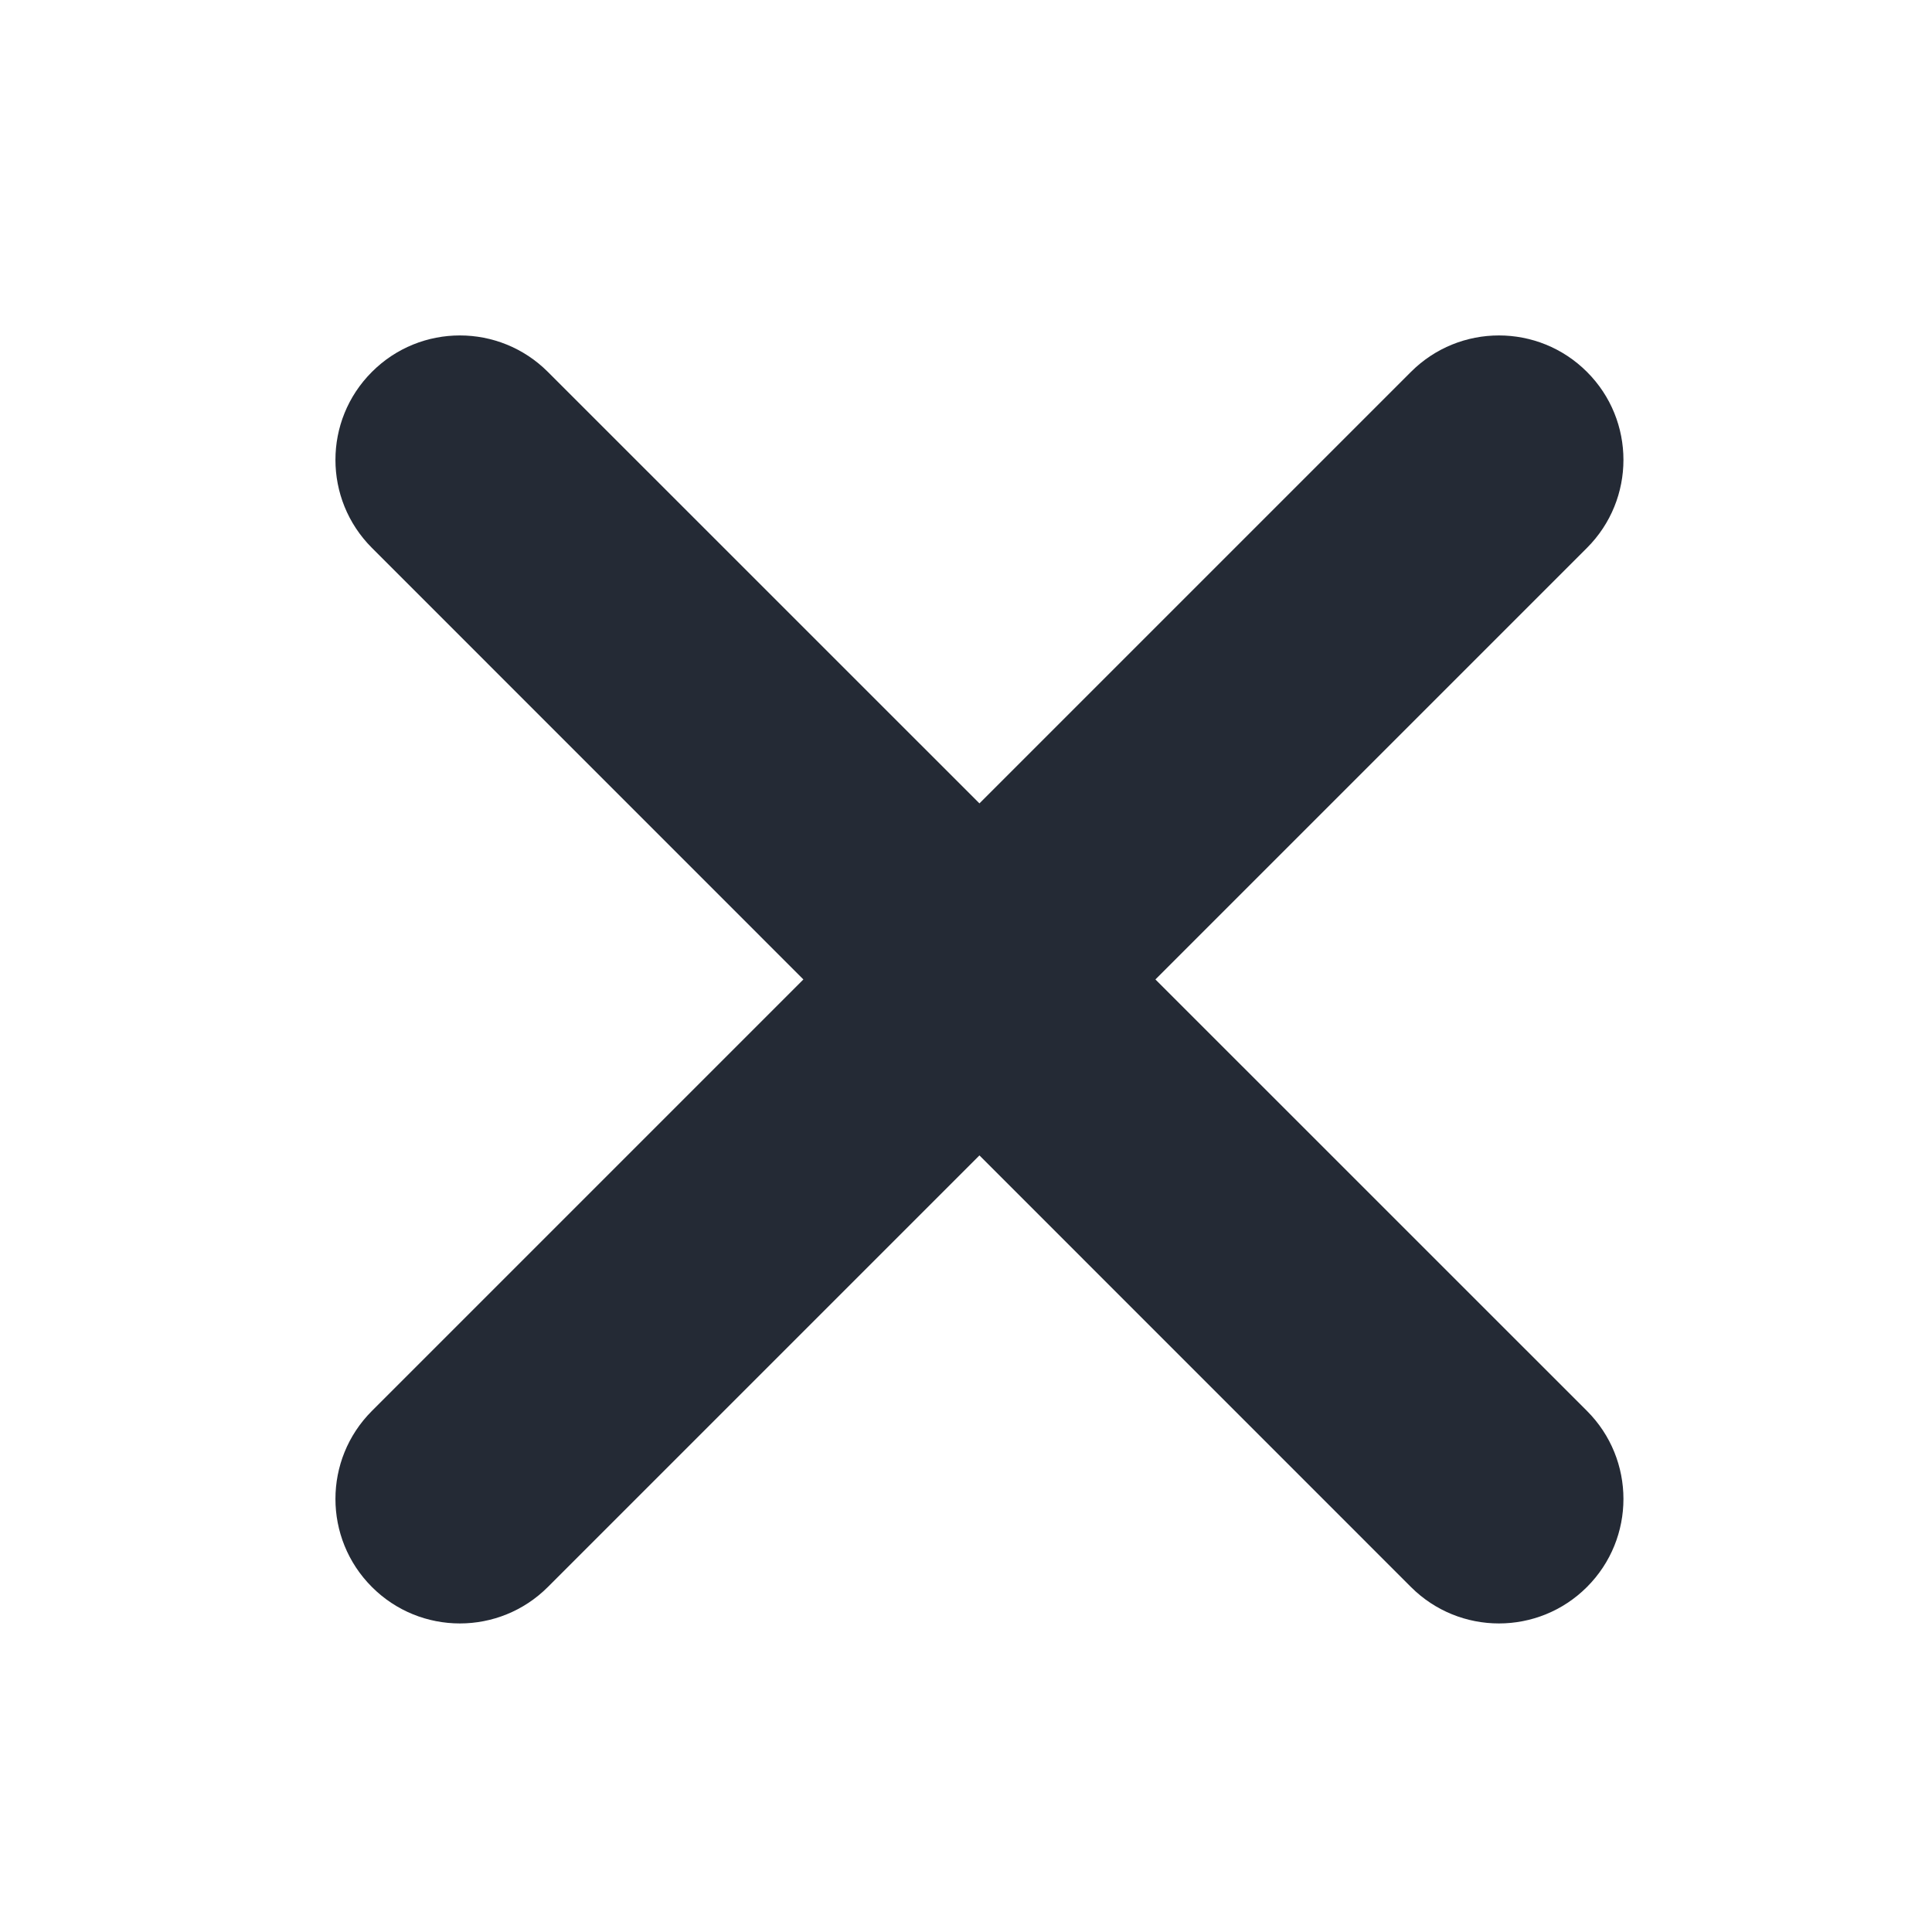
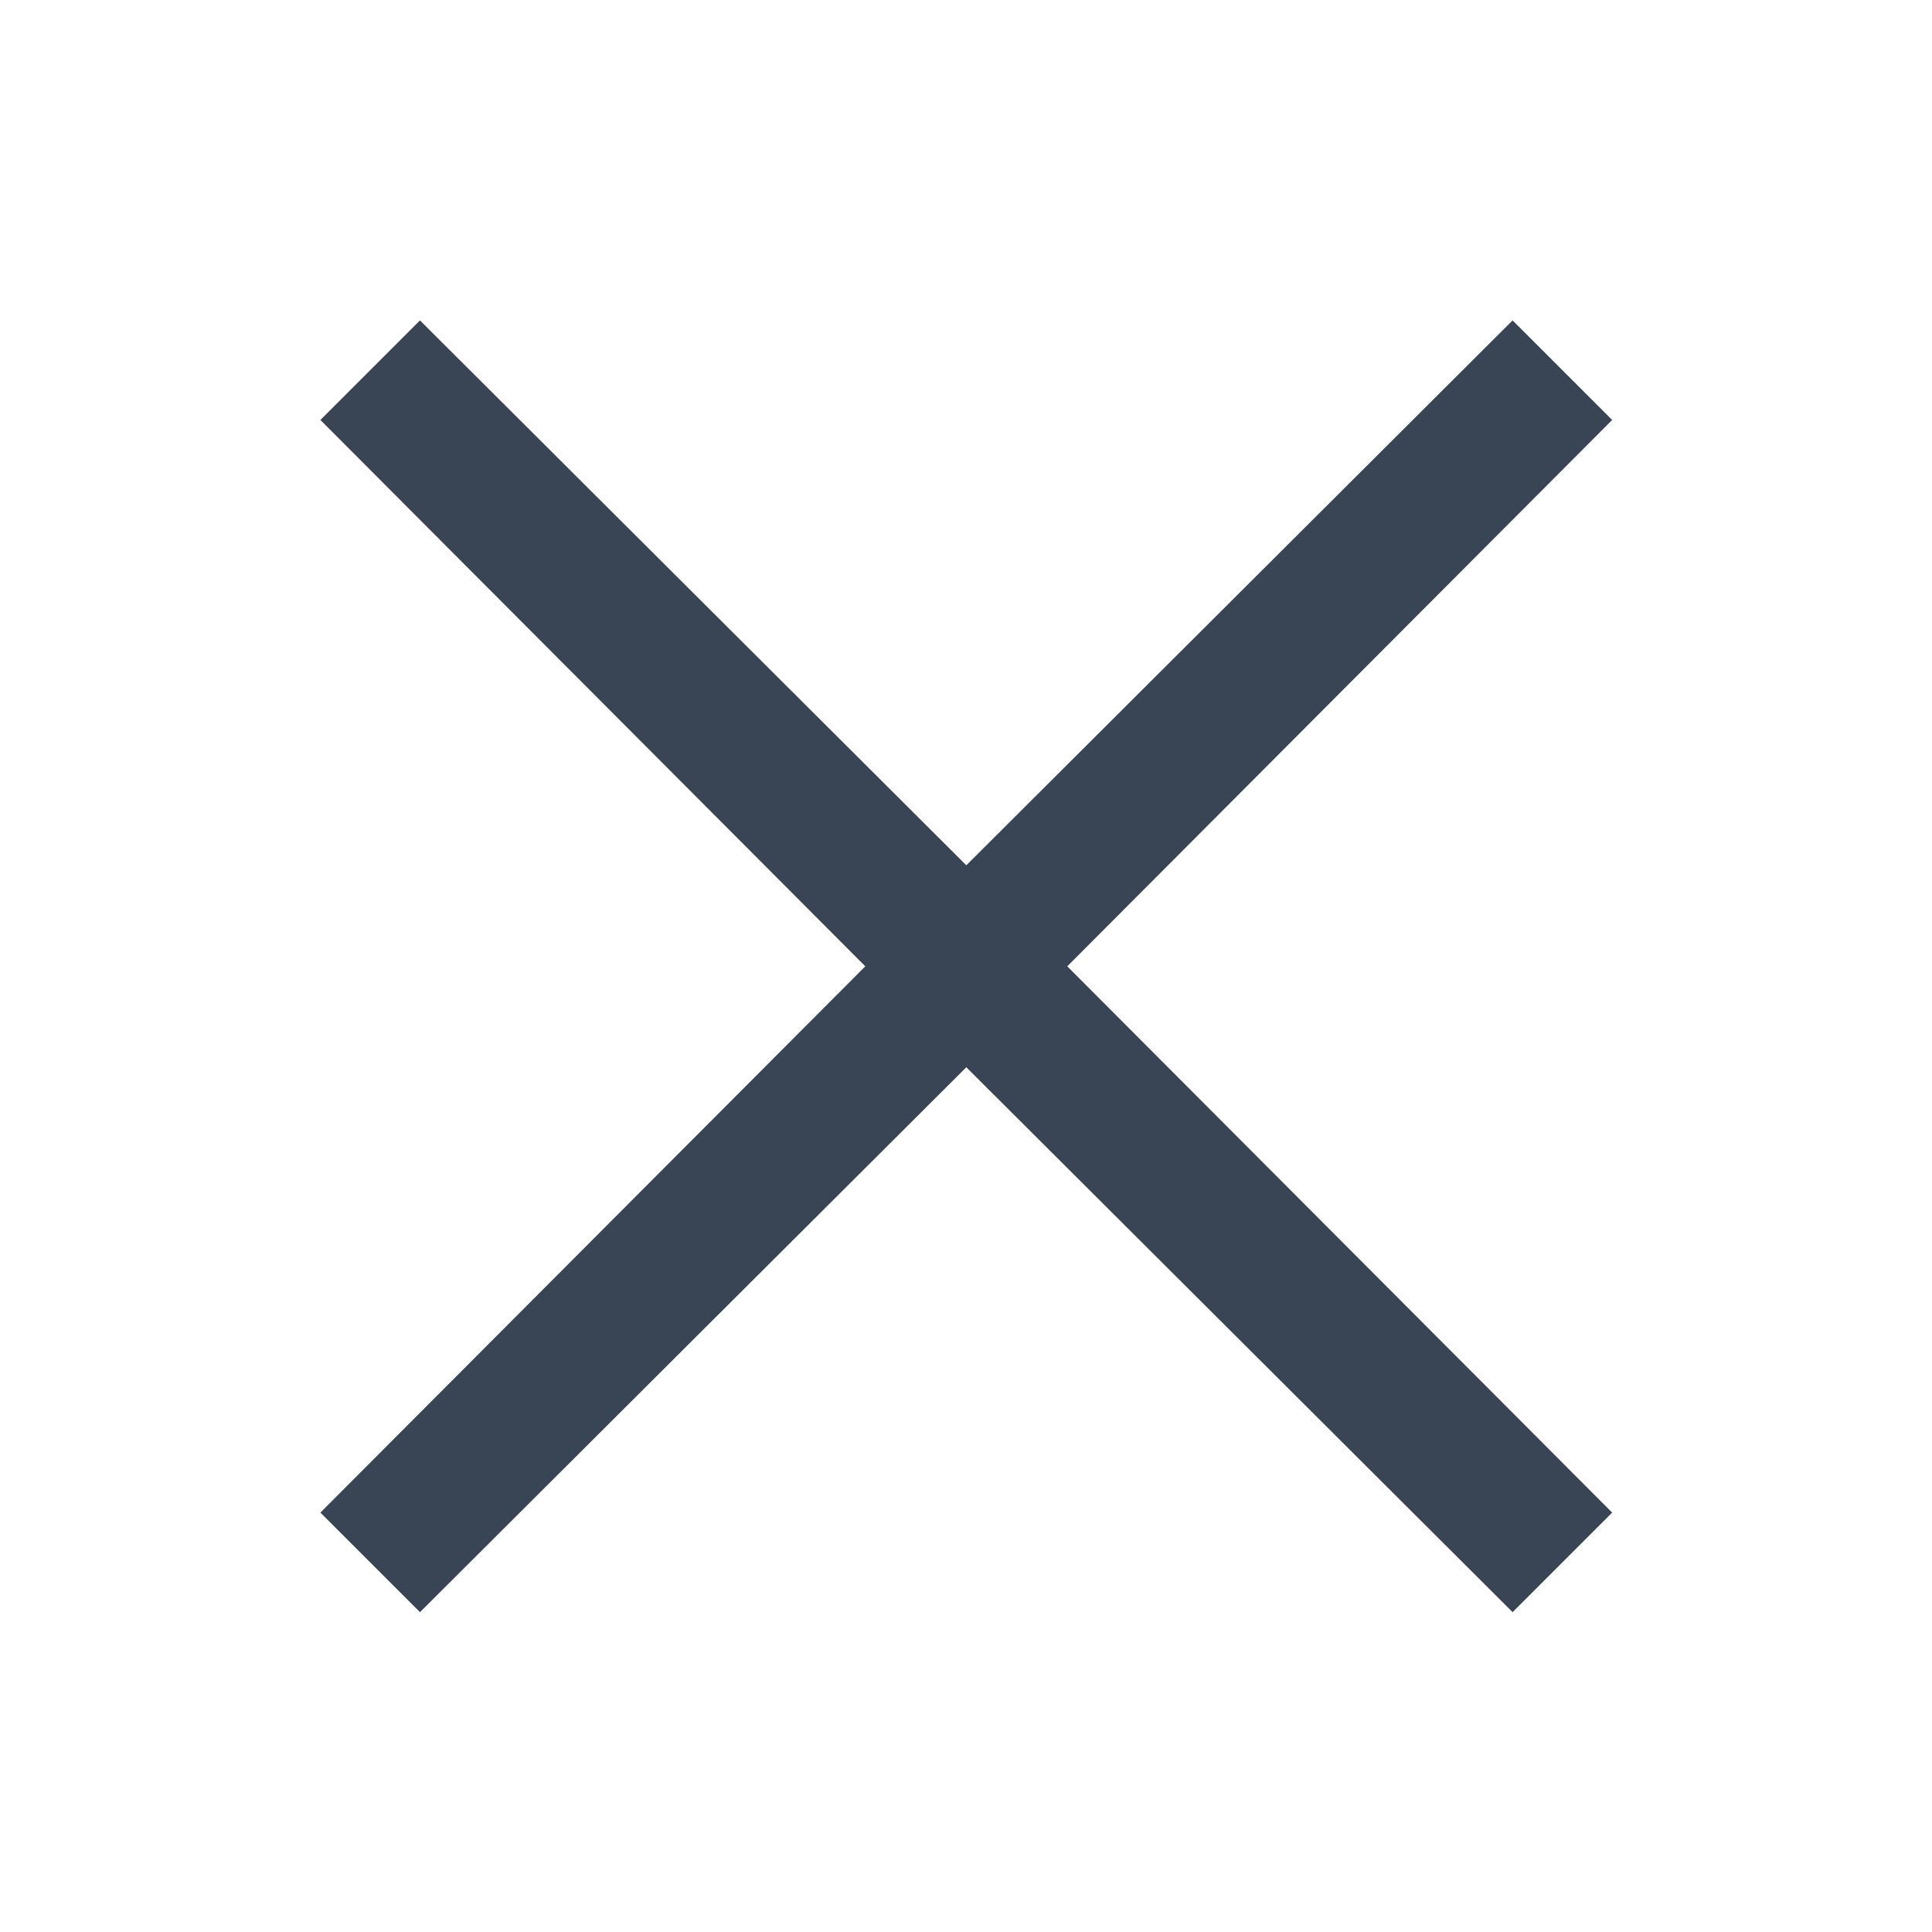
<svg xmlns="http://www.w3.org/2000/svg" width="24" height="24" viewBox="0 0 24 24" fill="none">
-   <path fill-rule="evenodd" clip-rule="evenodd" d="M6.806 4.62C6.202 4.016 5.223 4.016 4.62 4.62C4.016 5.223 4.016 6.202 4.62 6.806L9.98 12.167L4.62 17.527C4.016 18.131 4.016 19.11 4.62 19.714C5.223 20.318 6.202 20.318 6.806 19.714L12.167 14.353L17.527 19.714C18.131 20.318 19.11 20.318 19.714 19.714C20.318 19.11 20.318 18.131 19.714 17.527L14.353 12.167L19.714 6.806C20.318 6.202 20.318 5.223 19.714 4.62C19.11 4.016 18.131 4.016 17.527 4.62L12.167 9.98L6.806 4.62Z" fill="#242A35" />
+   <path d="M20.027 5.217L18.79 3.98L12.004 10.749L5.217 3.98L3.98 5.217L10.749 12.004L3.98 18.79L5.217 20.027L12.004 13.258L18.79 20.027L20.027 18.79L13.258 12.004L20.027 5.217Z" fill="#394455" />
</svg>
